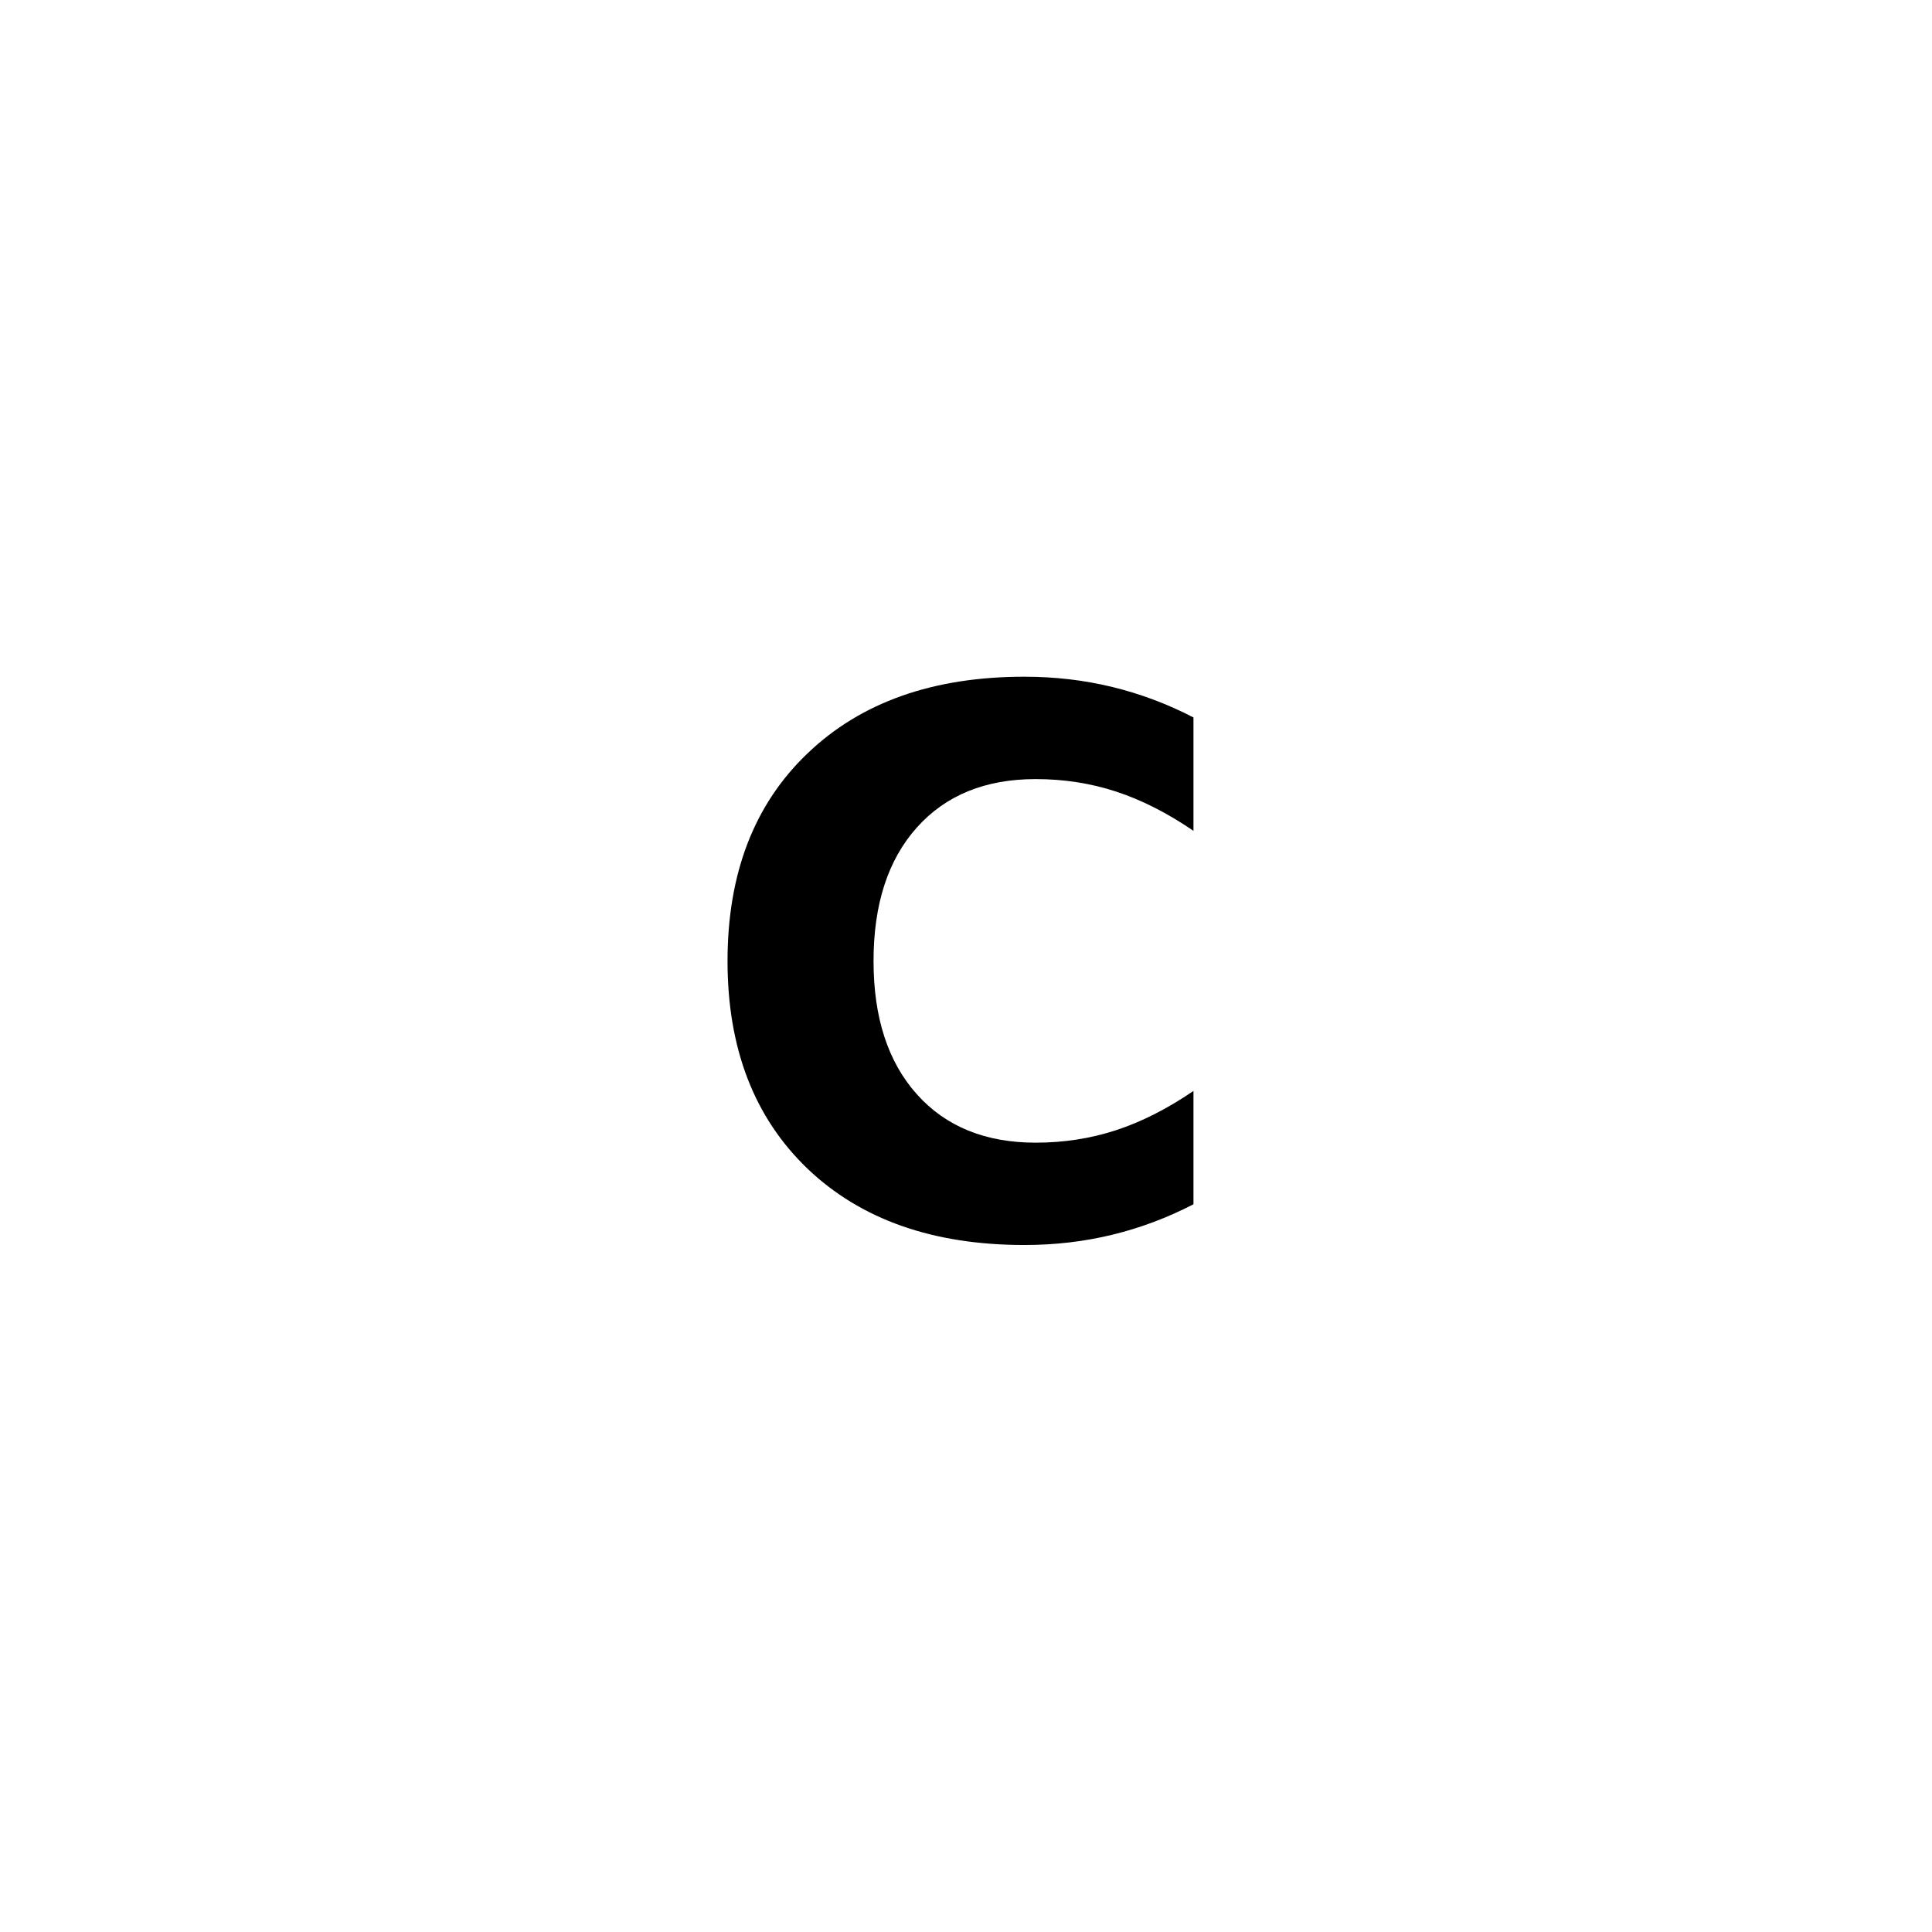
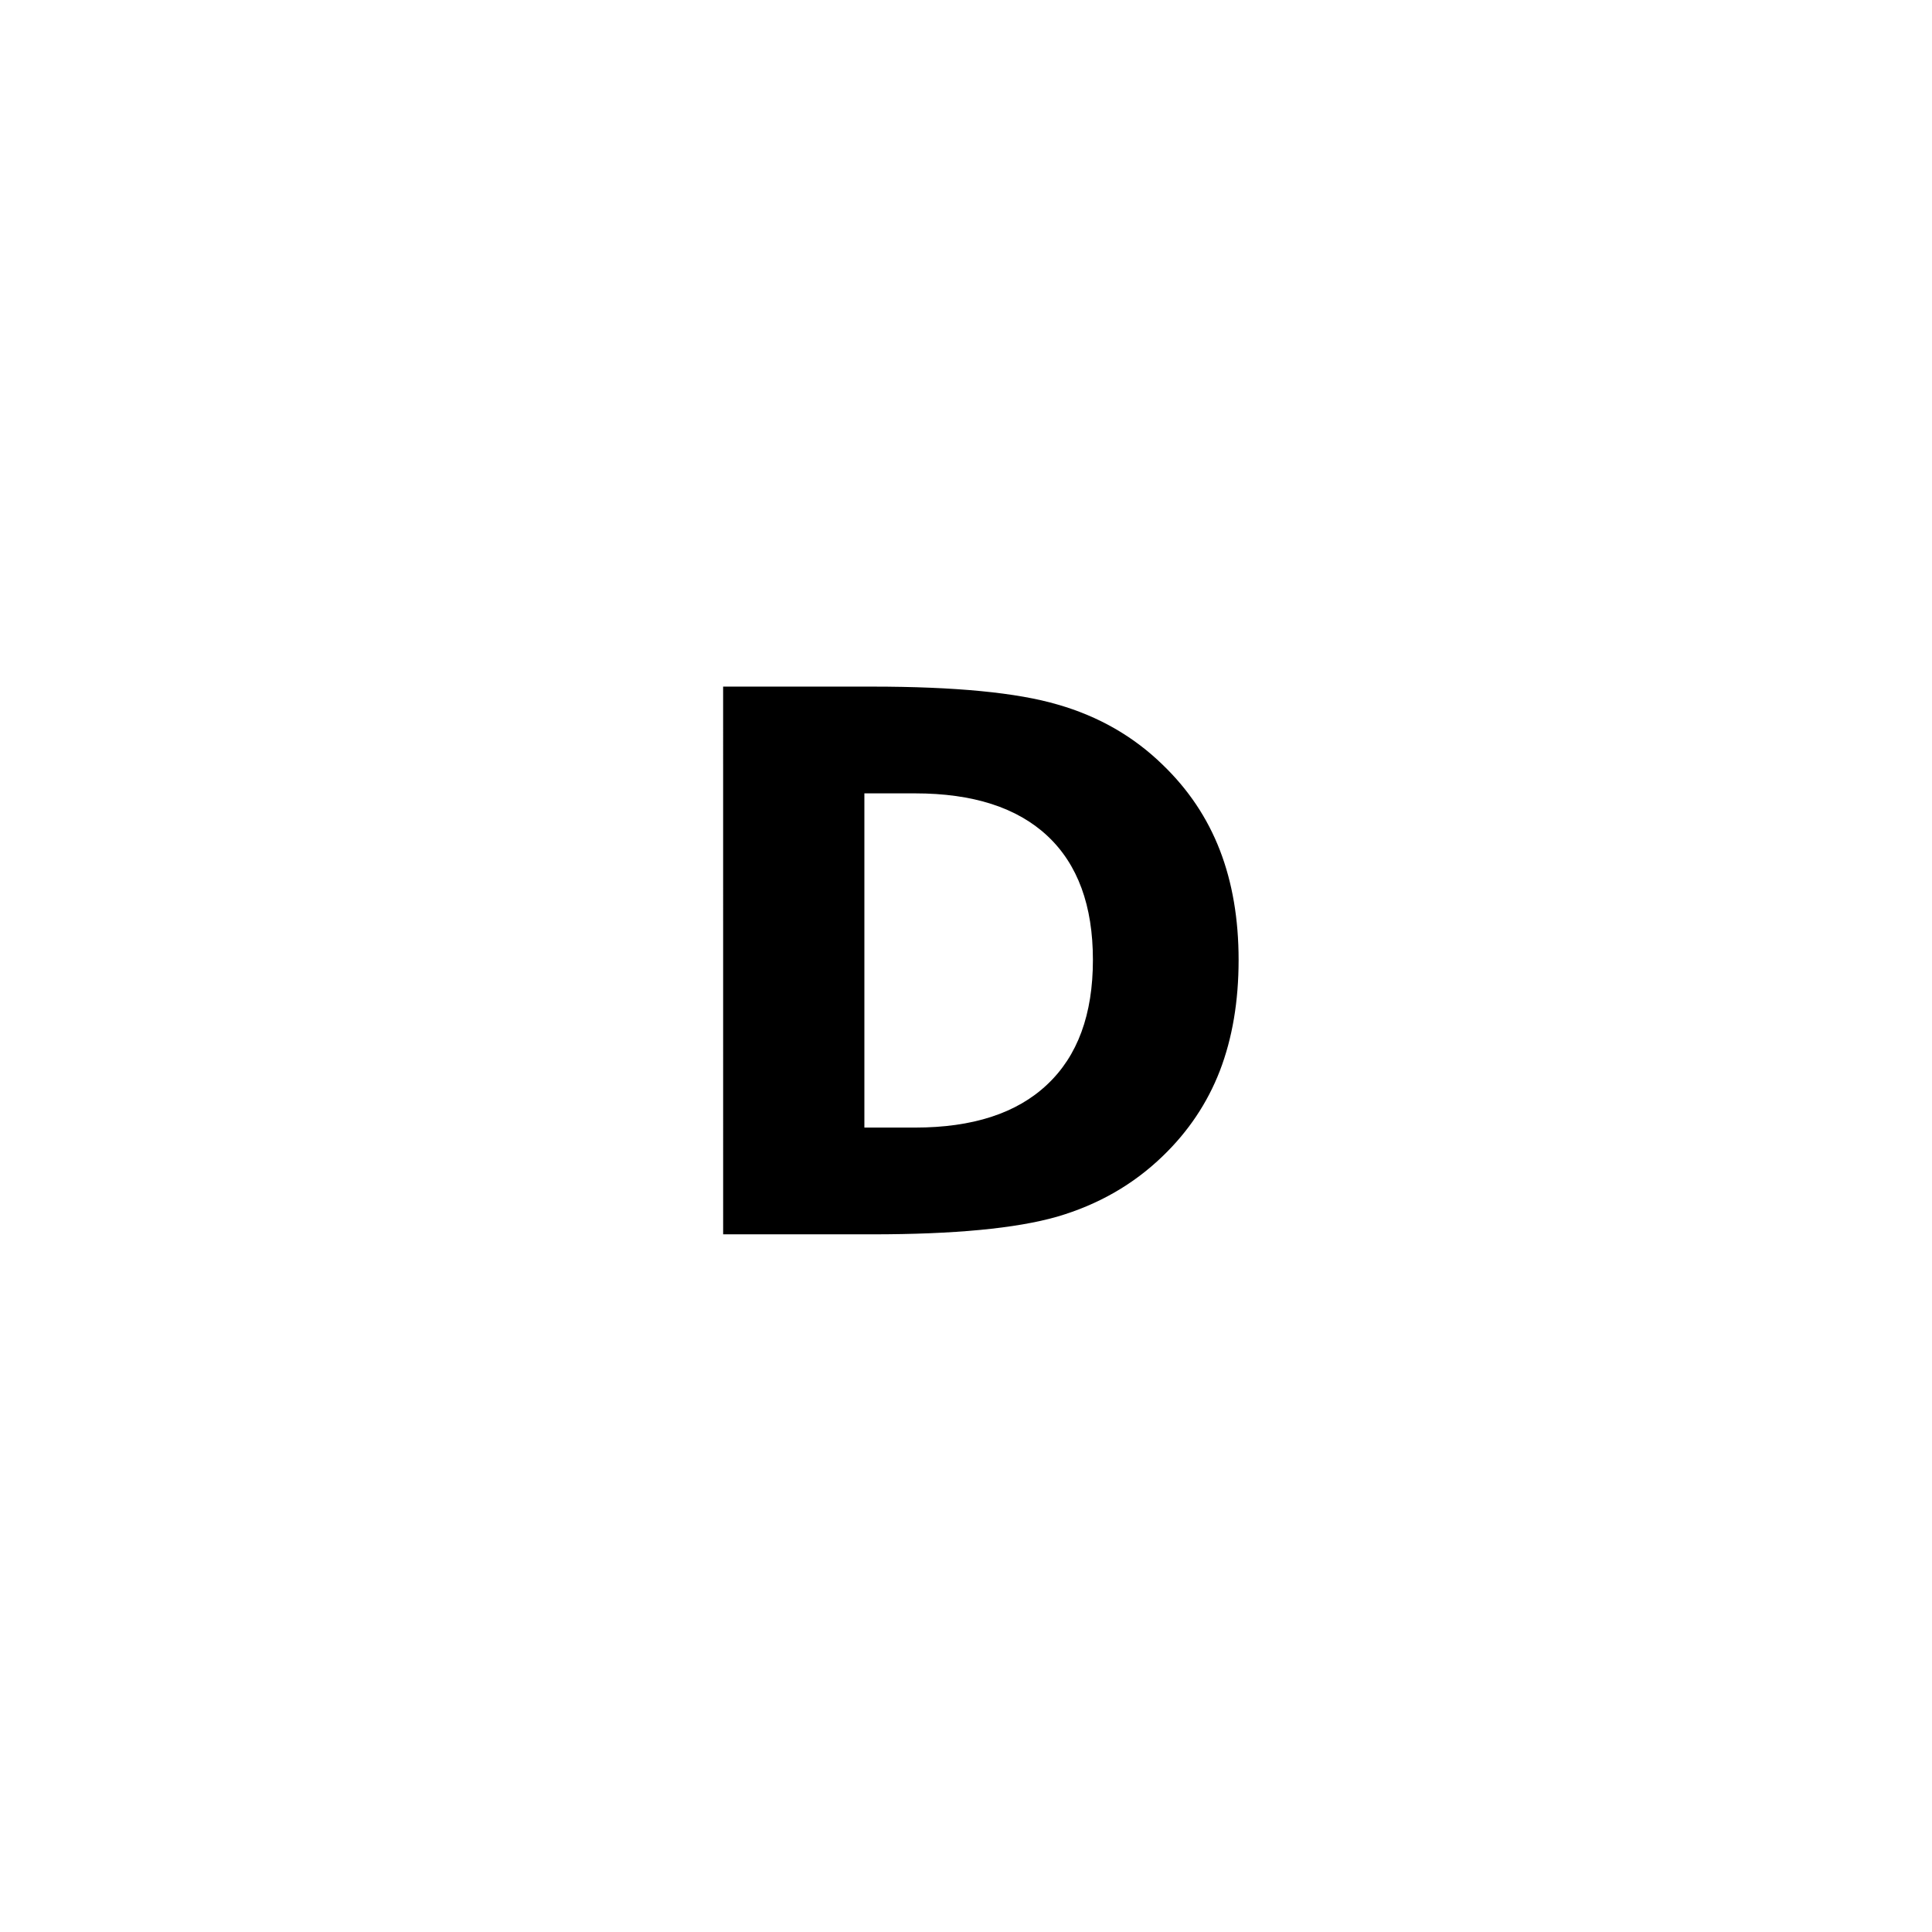
- <svg xmlns="http://www.w3.org/2000/svg" id="svg6" data-name="Layer 1" version="1.1" viewBox="0 0 90 90">
-   <g id="text4" transform="translate(0 12.5)" aria-label="C">
-     <path id="path14" d="m55.596 43.599q-1.812 0.94-3.777 1.419-1.965 0.479-4.102 0.479-6.375 0-10.1-3.555-3.726-3.572-3.726-9.673 0-6.118 3.726-9.673 3.726-3.572 10.1-3.572 2.136 0 4.102 0.479t3.777 1.419v5.281q-1.829-1.248-3.606-1.829-1.777-0.581-3.743-0.581-3.521 0-5.537 2.256-2.017 2.256-2.017 6.221 0 3.948 2.017 6.204 2.017 2.256 5.537 2.256 1.965 0 3.743-0.581 1.777-0.581 3.606-1.829z" />
-   </g>
+ <svg xmlns="http://www.w3.org/2000/svg" id="svg1" data-name="Layer 1" version="1.1" viewBox="0 0 90 90">
+   <path id="text1" transform="translate(0 12.5)" d="m40.266 24.458v15.569h2.358q4.033 0 6.152-2 2.136-2 2.136-5.811 0-3.794-2.119-5.776-2.119-1.982-6.169-1.982zm-6.58-4.973h6.939q5.811 0 8.648 0.837 2.854 0.82 4.888 2.803 1.794 1.726 2.666 3.982 0.872 2.256 0.872 5.11 0 2.888-0.872 5.161-0.872 2.256-2.666 3.982-2.051 1.982-4.922 2.82-2.871 0.82-8.613 0.82h-6.939z" aria-label="D" />
</svg>
